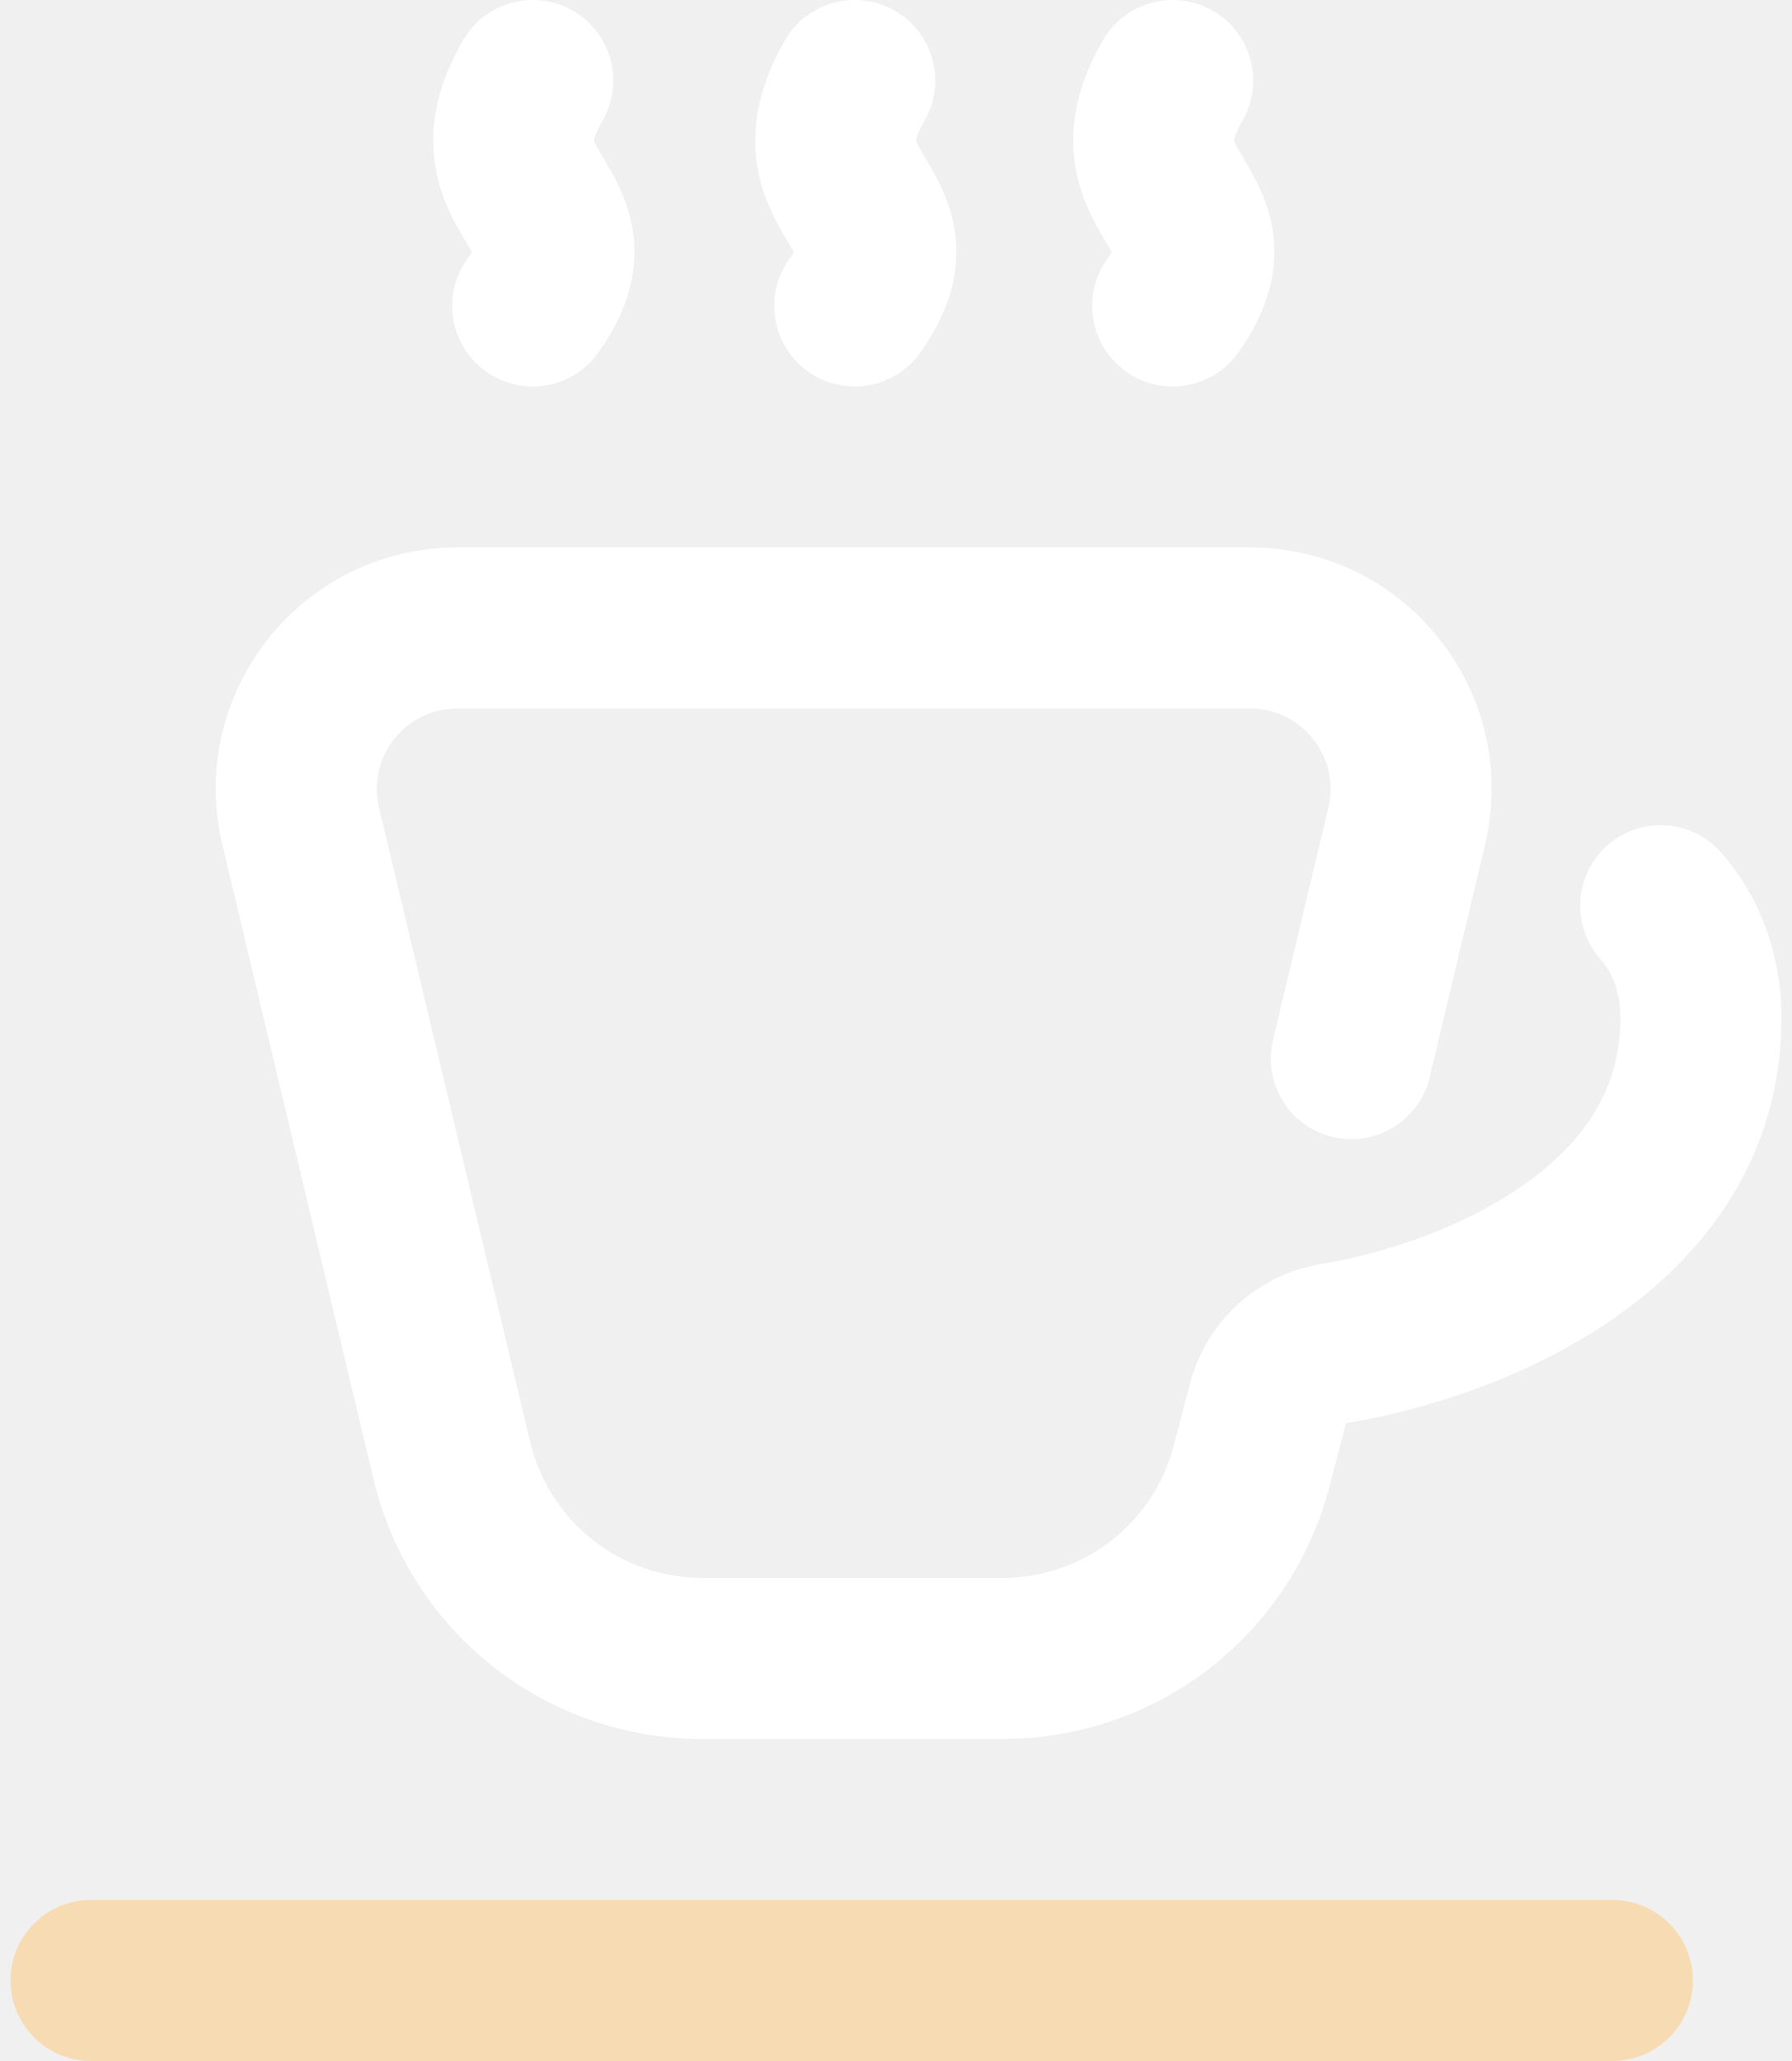
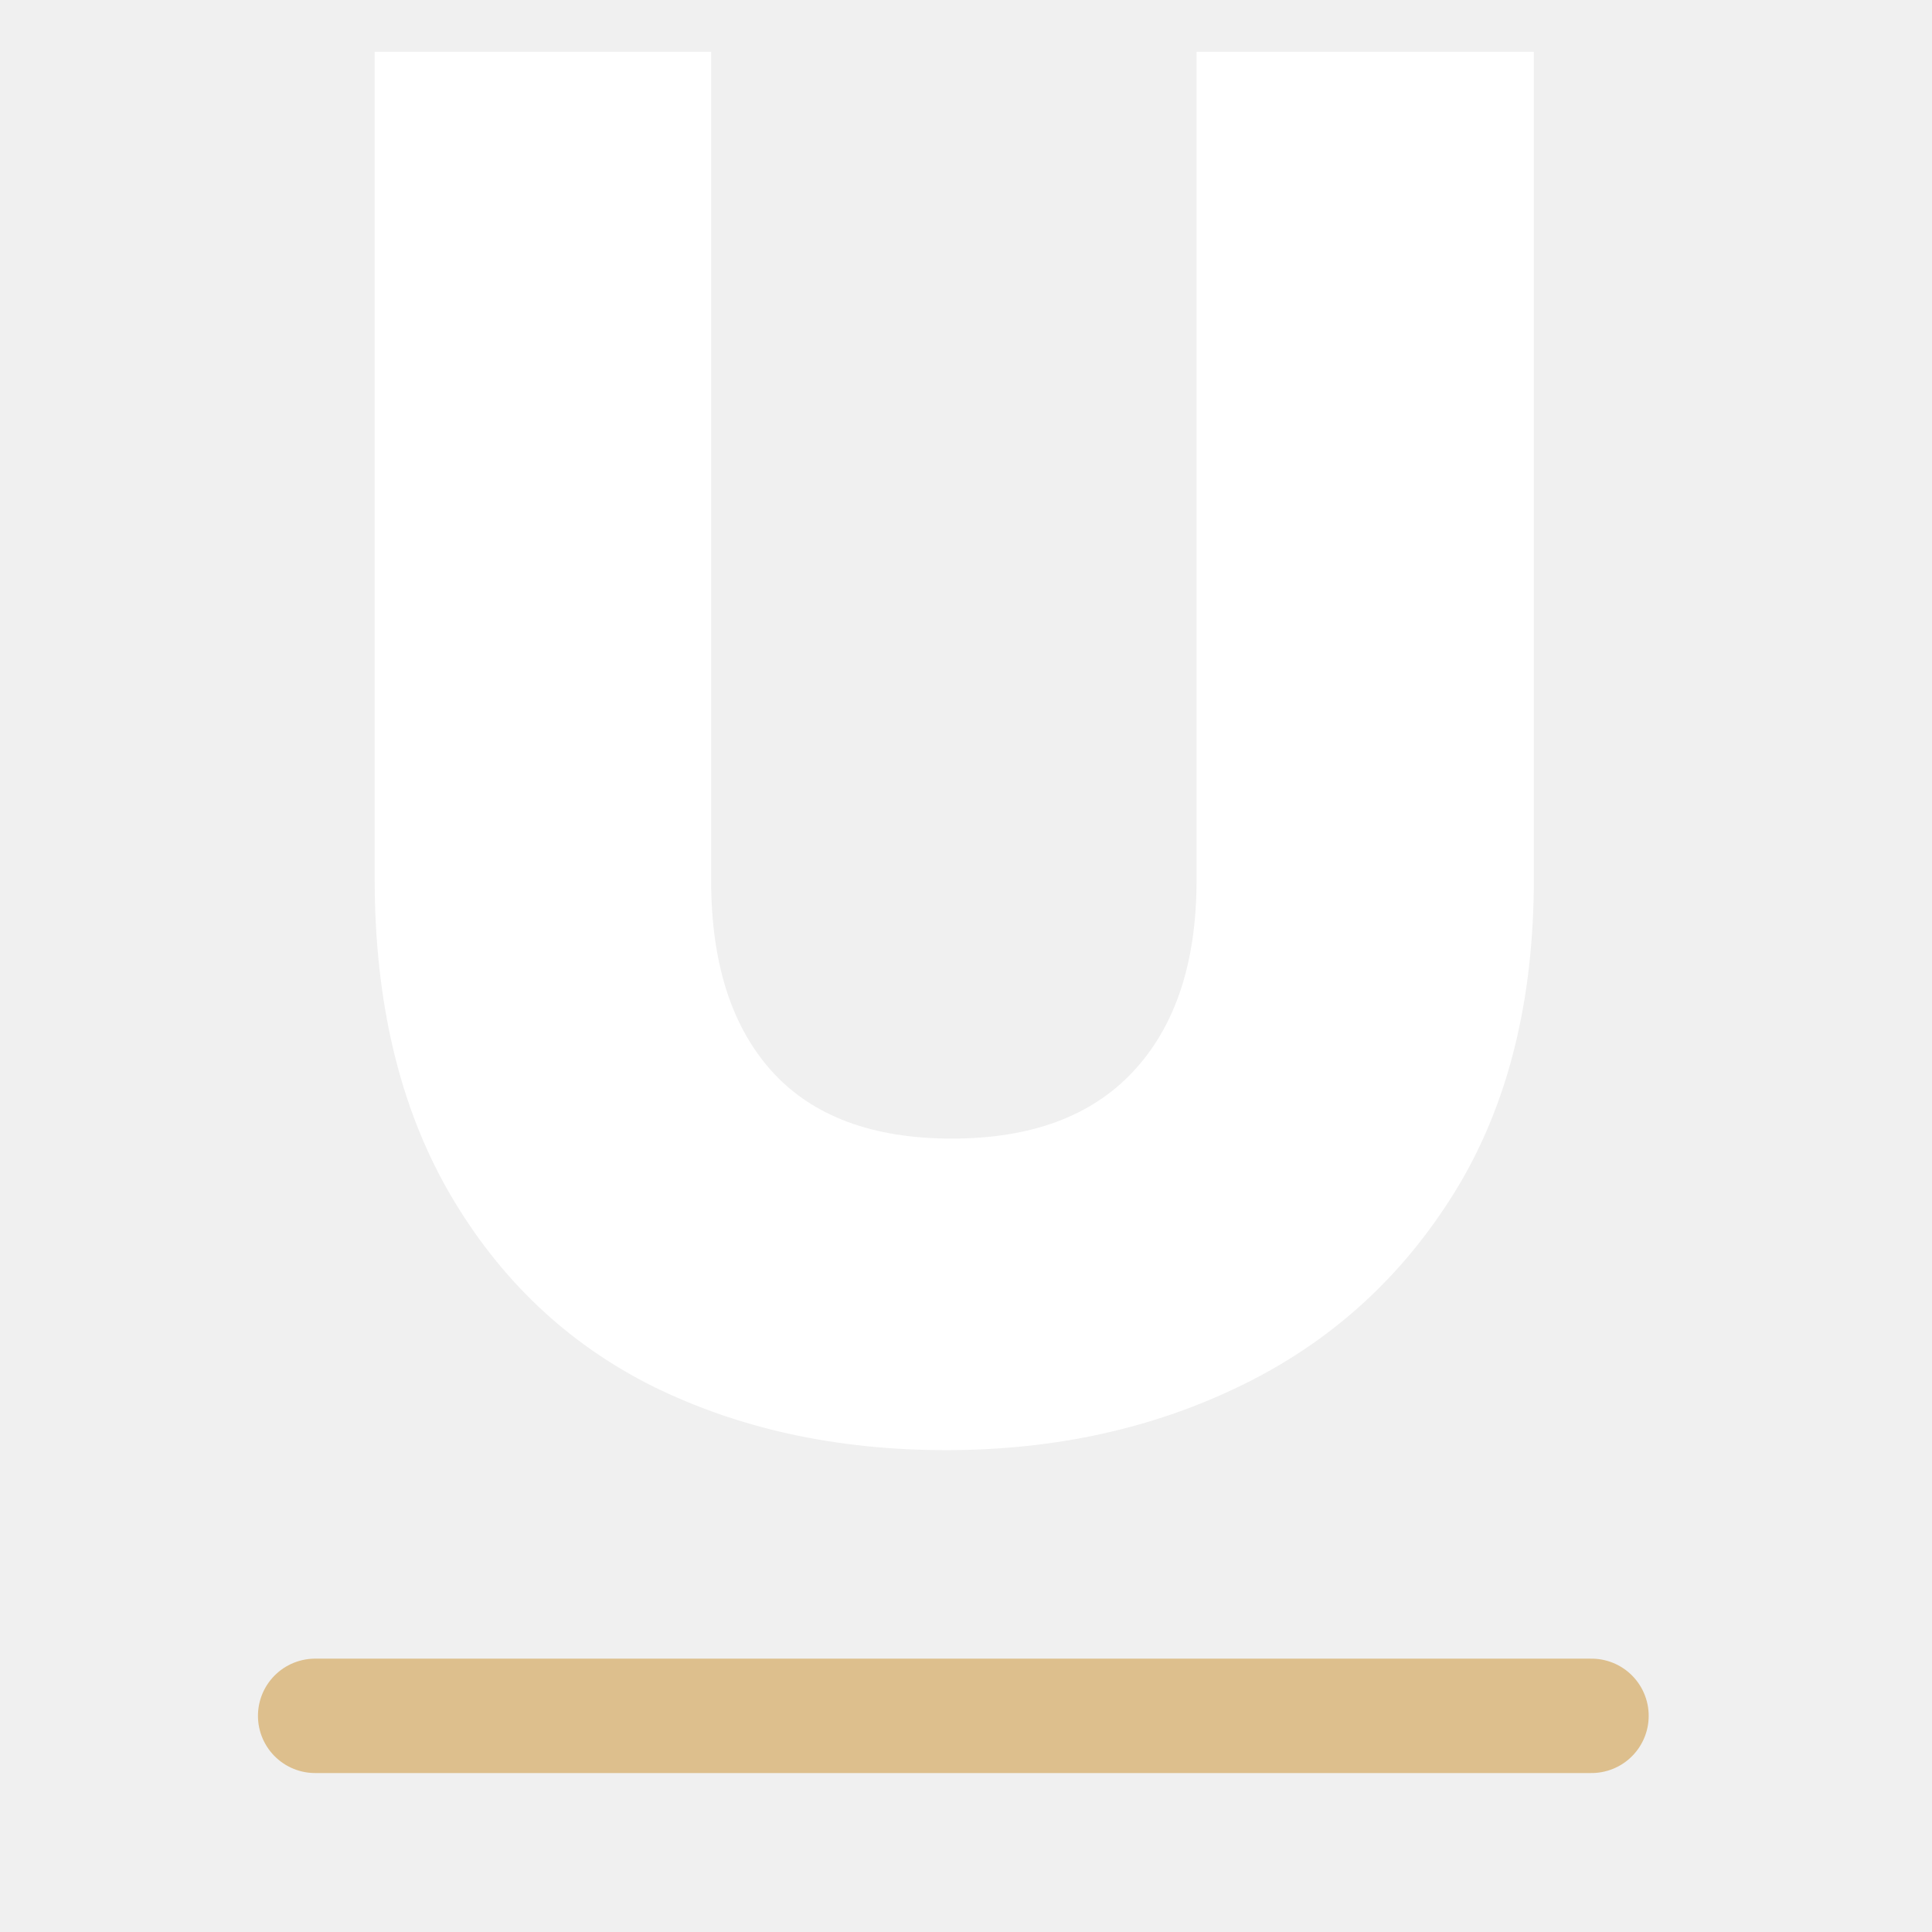
- <svg xmlns="http://www.w3.org/2000/svg" width="80" height="92" viewBox="0 0 80 92" fill="none">
-   <path d="M71.984 92H4.063C2.078 92 0.469 90.391 0.469 88.406C0.469 86.422 2.078 84.813 4.063 84.813H71.984C73.969 84.813 75.578 86.422 75.578 88.406C75.578 90.391 73.969 92 71.984 92Z" fill="#F7DBB3" />
-   <path d="M59.431 66.055L60.078 63.584C60.088 63.545 60.115 63.525 60.124 63.523C62.124 63.199 67.274 62.103 71.887 58.958C76.888 55.549 79.531 50.87 79.531 45.428C79.531 42.622 78.569 39.998 76.823 38.039C75.502 36.557 73.231 36.427 71.749 37.748C70.268 39.068 70.137 41.34 71.458 42.822C72.19 43.643 72.344 44.692 72.344 45.428C72.344 48.469 70.87 50.953 67.838 53.02C64.321 55.418 60.162 56.236 58.972 56.429C56.148 56.888 53.853 58.981 53.125 61.764L52.469 64.27C52.462 64.296 52.456 64.322 52.45 64.347C51.595 67.933 48.424 70.438 44.737 70.438H31.377C27.69 70.438 24.519 67.933 23.664 64.347L16.922 36.052C16.665 34.976 16.911 33.861 17.597 32.992C18.283 32.124 19.311 31.626 20.418 31.626H55.809C56.916 31.626 57.944 32.124 58.629 32.992C59.315 33.861 59.561 34.976 59.305 36.052L56.833 46.425C56.373 48.356 57.565 50.294 59.496 50.754C61.427 51.215 63.365 50.022 63.825 48.092L66.296 37.718C67.066 34.489 66.327 31.143 64.27 28.538C62.213 25.932 59.129 24.438 55.809 24.438H20.418C17.098 24.438 14.014 25.932 11.956 28.538C9.899 31.143 9.16 34.489 9.93 37.718L16.672 66.013C18.301 72.85 24.348 77.625 31.376 77.625H44.736C51.751 77.625 57.787 72.87 59.431 66.055ZM38.156 17.251C37.434 17.251 36.706 17.034 36.074 16.584C34.457 15.432 34.08 13.189 35.231 11.572C35.328 11.437 35.394 11.33 35.438 11.25C35.36 11.106 35.252 10.926 35.164 10.779C34.287 9.31 32.462 6.254 35.05 1.791C36.046 0.074 38.245 -0.51 39.962 0.486C41.678 1.481 42.263 3.68 41.267 5.397C40.909 6.015 40.898 6.279 40.898 6.281C40.924 6.406 41.171 6.819 41.335 7.093C42.21 8.558 44.031 11.607 41.086 15.742C40.385 16.726 39.278 17.251 38.156 17.251ZM26.711 15.742C29.656 11.607 27.835 8.558 26.96 7.093C26.797 6.82 26.55 6.406 26.524 6.281C26.524 6.279 26.535 6.015 26.893 5.398C27.889 3.681 27.304 1.482 25.587 0.486C23.87 -0.51 21.671 0.075 20.675 1.792C18.087 6.254 19.912 9.31 20.79 10.779C20.877 10.926 20.985 11.106 21.064 11.25C21.019 11.33 20.953 11.437 20.857 11.572C19.705 13.189 20.082 15.433 21.699 16.584C22.331 17.035 23.059 17.251 23.781 17.251C24.904 17.251 26.01 16.726 26.711 15.742ZM55.281 15.742C58.226 11.607 56.405 8.558 55.53 7.093C55.367 6.82 55.12 6.406 55.094 6.281C55.094 6.279 55.105 6.015 55.463 5.398C56.459 3.681 55.874 1.482 54.157 0.486C52.44 -0.51 50.241 0.075 49.245 1.792C46.657 6.254 48.483 9.31 49.36 10.779C49.447 10.926 49.555 11.106 49.634 11.25C49.589 11.33 49.523 11.437 49.427 11.572C48.276 13.189 48.653 15.433 50.269 16.584C50.902 17.035 51.63 17.251 52.351 17.251C53.474 17.251 54.58 16.726 55.281 15.742Z" fill="white" />
+ <svg xmlns="http://www.w3.org/2000/svg" width="50" zoomAndPan="magnify" viewBox="0 0 37.5 37.5" height="50" preserveAspectRatio="xMidYMid meet" version="1.0">
+   <defs>
+     <g />
+   </defs>
+   <g fill="#ffffff" fill-opacity="1">
+     <g transform="translate(5.006126, 27.88104)">
+       <g>
+         <path d="M 8.797 -26.875 L 8.797 -10.797 C 8.797 -9.191 9.191 -7.953 9.984 -7.078 C 10.773 -6.211 11.938 -5.781 13.469 -5.781 C 15 -5.781 16.172 -6.211 16.984 -7.078 C 17.805 -7.953 18.219 -9.191 18.219 -10.797 L 18.219 -26.875 L 24.766 -26.875 L 24.766 -10.828 C 24.766 -8.43 24.254 -6.406 23.234 -4.75 C 22.211 -3.094 20.836 -1.844 19.109 -1 C 17.391 -0.156 15.473 0.266 13.359 0.266 C 11.242 0.266 9.348 -0.145 7.672 -0.969 C 6.004 -1.801 4.688 -3.051 3.719 -4.719 C 2.75 -6.395 2.266 -8.43 2.266 -10.828 L 2.266 -26.875 Z M 8.797 -26.875 " />
+       </g>
+     </g>
+   </g>
+   <path stroke-linecap="round" transform="matrix(0.740132, 0, 0, 0.740132, 5.006126, 32.19572)" fill="none" stroke-linejoin="miter" d="M 1.501 1.498 L 34.973 1.498 " stroke="#ddbf8d" stroke-width="3" stroke-opacity="1" stroke-miterlimit="4" />
</svg>
